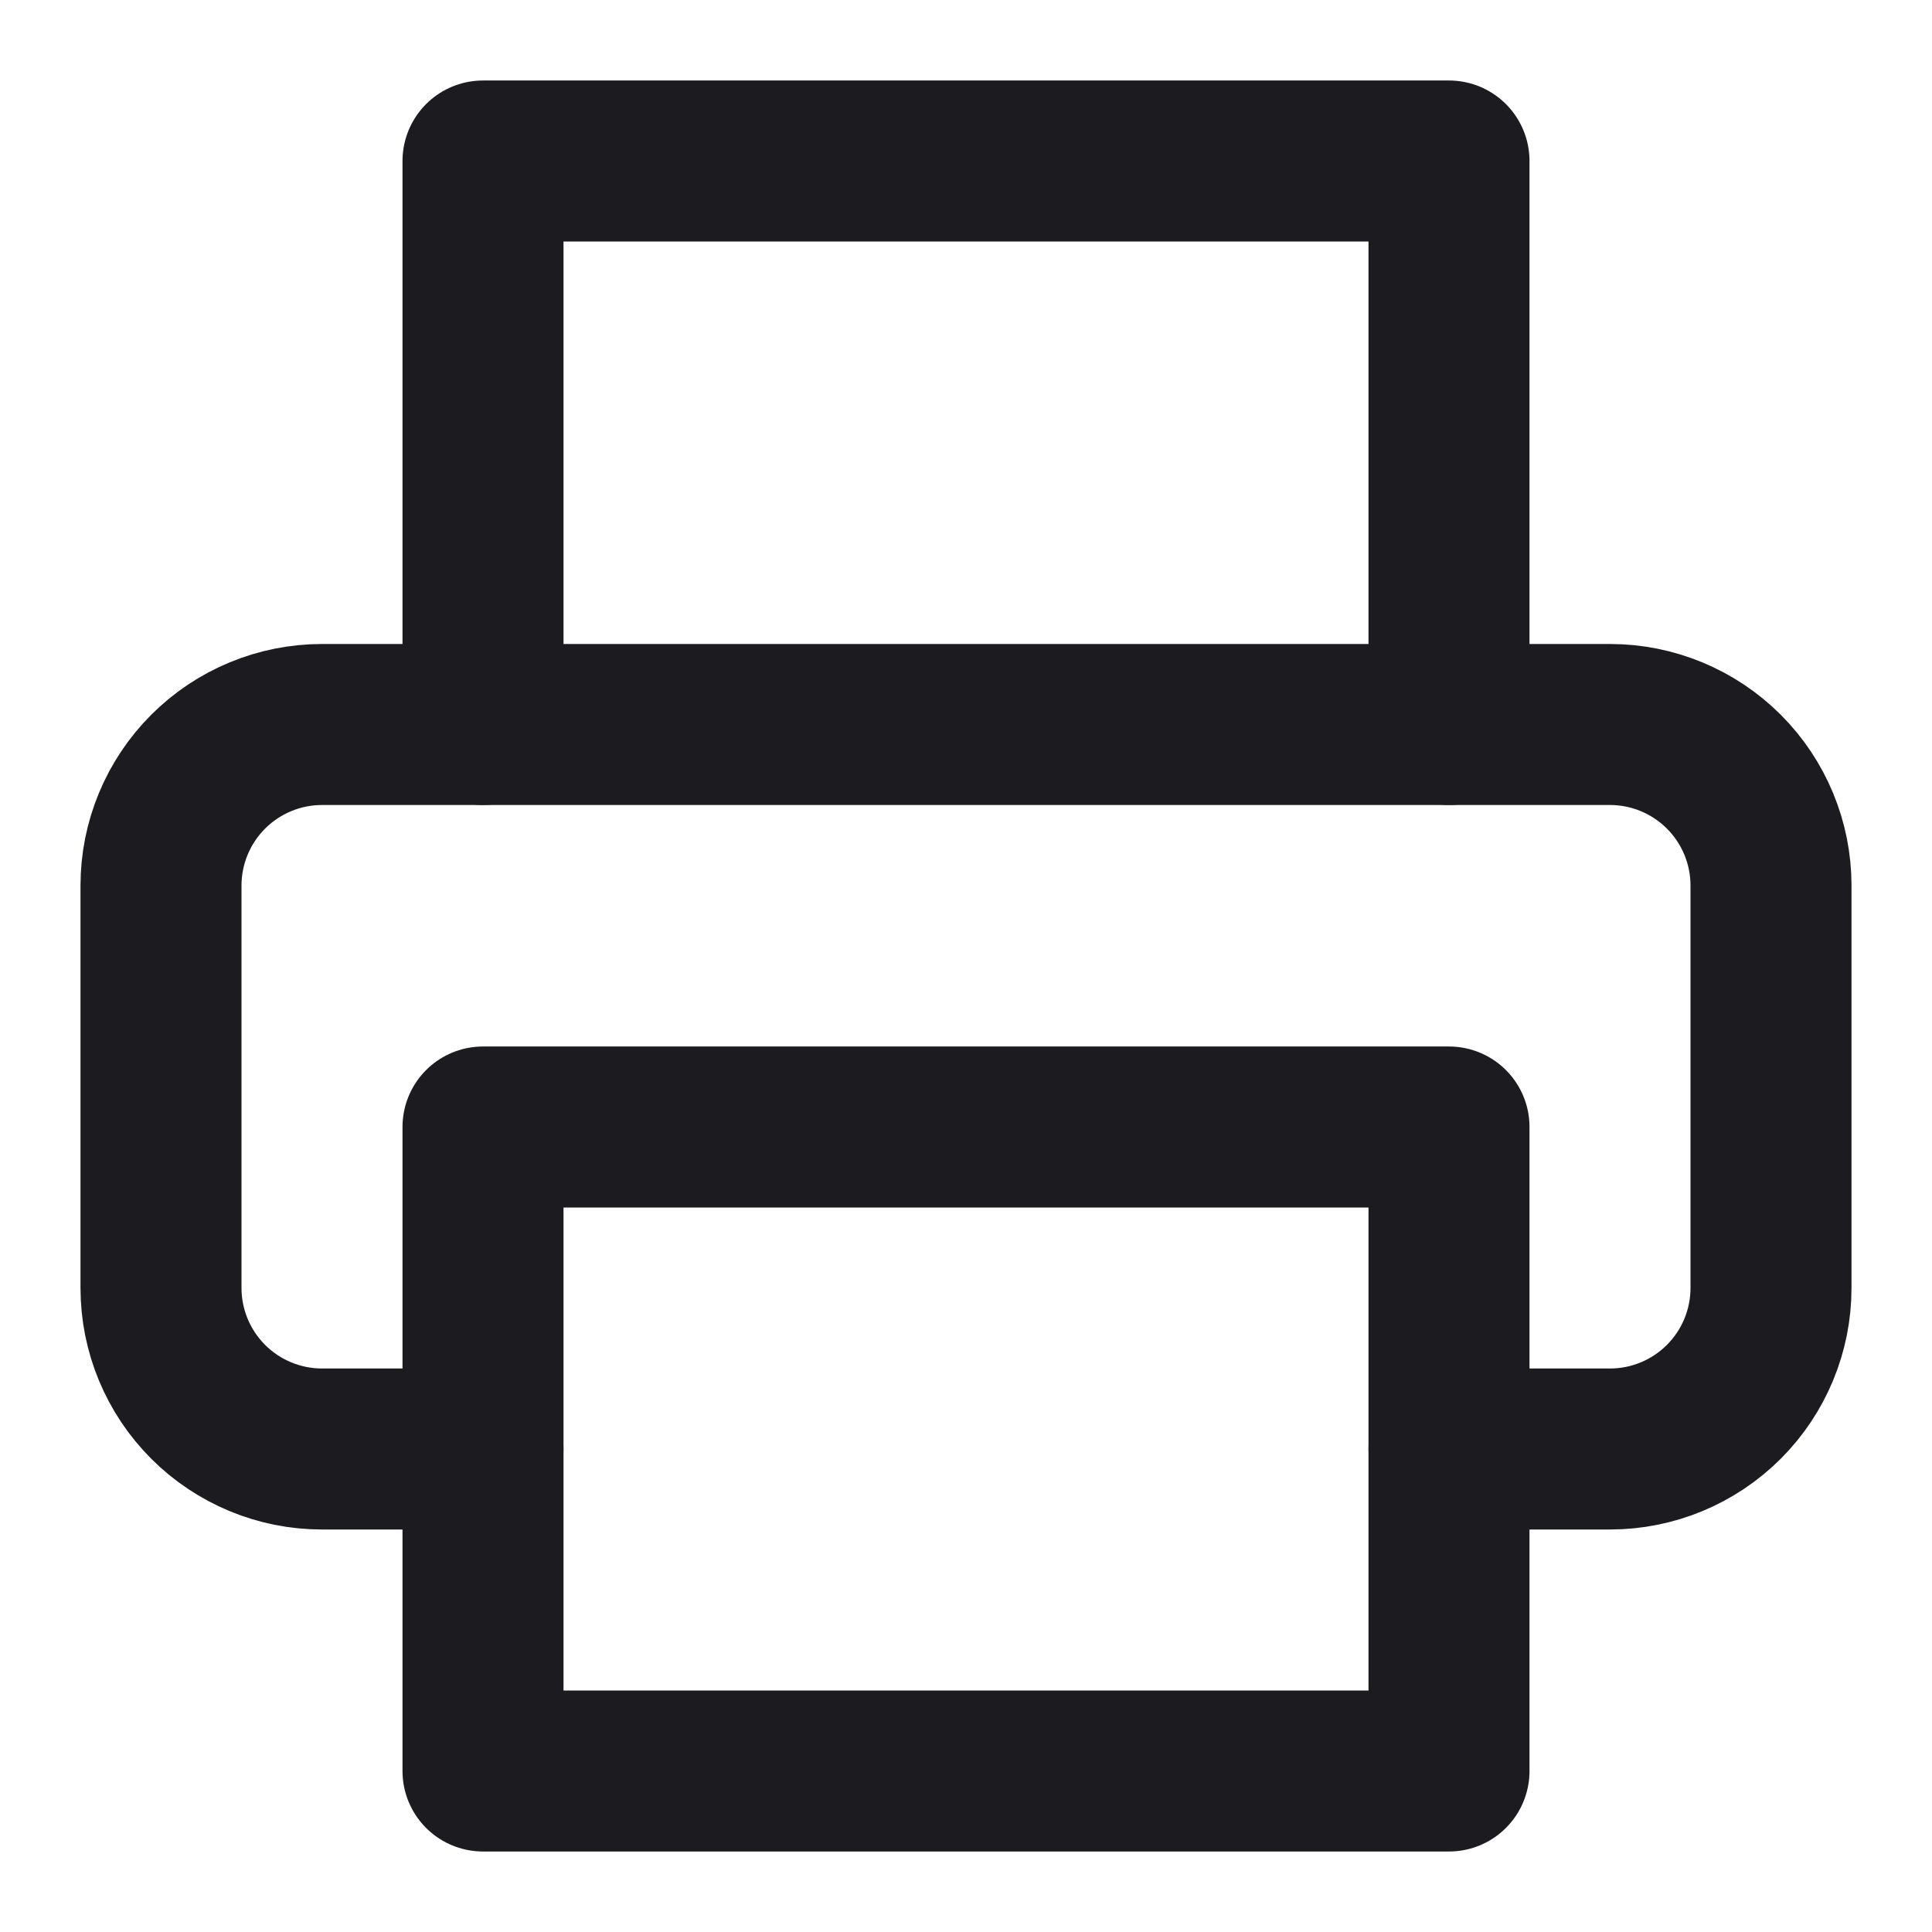
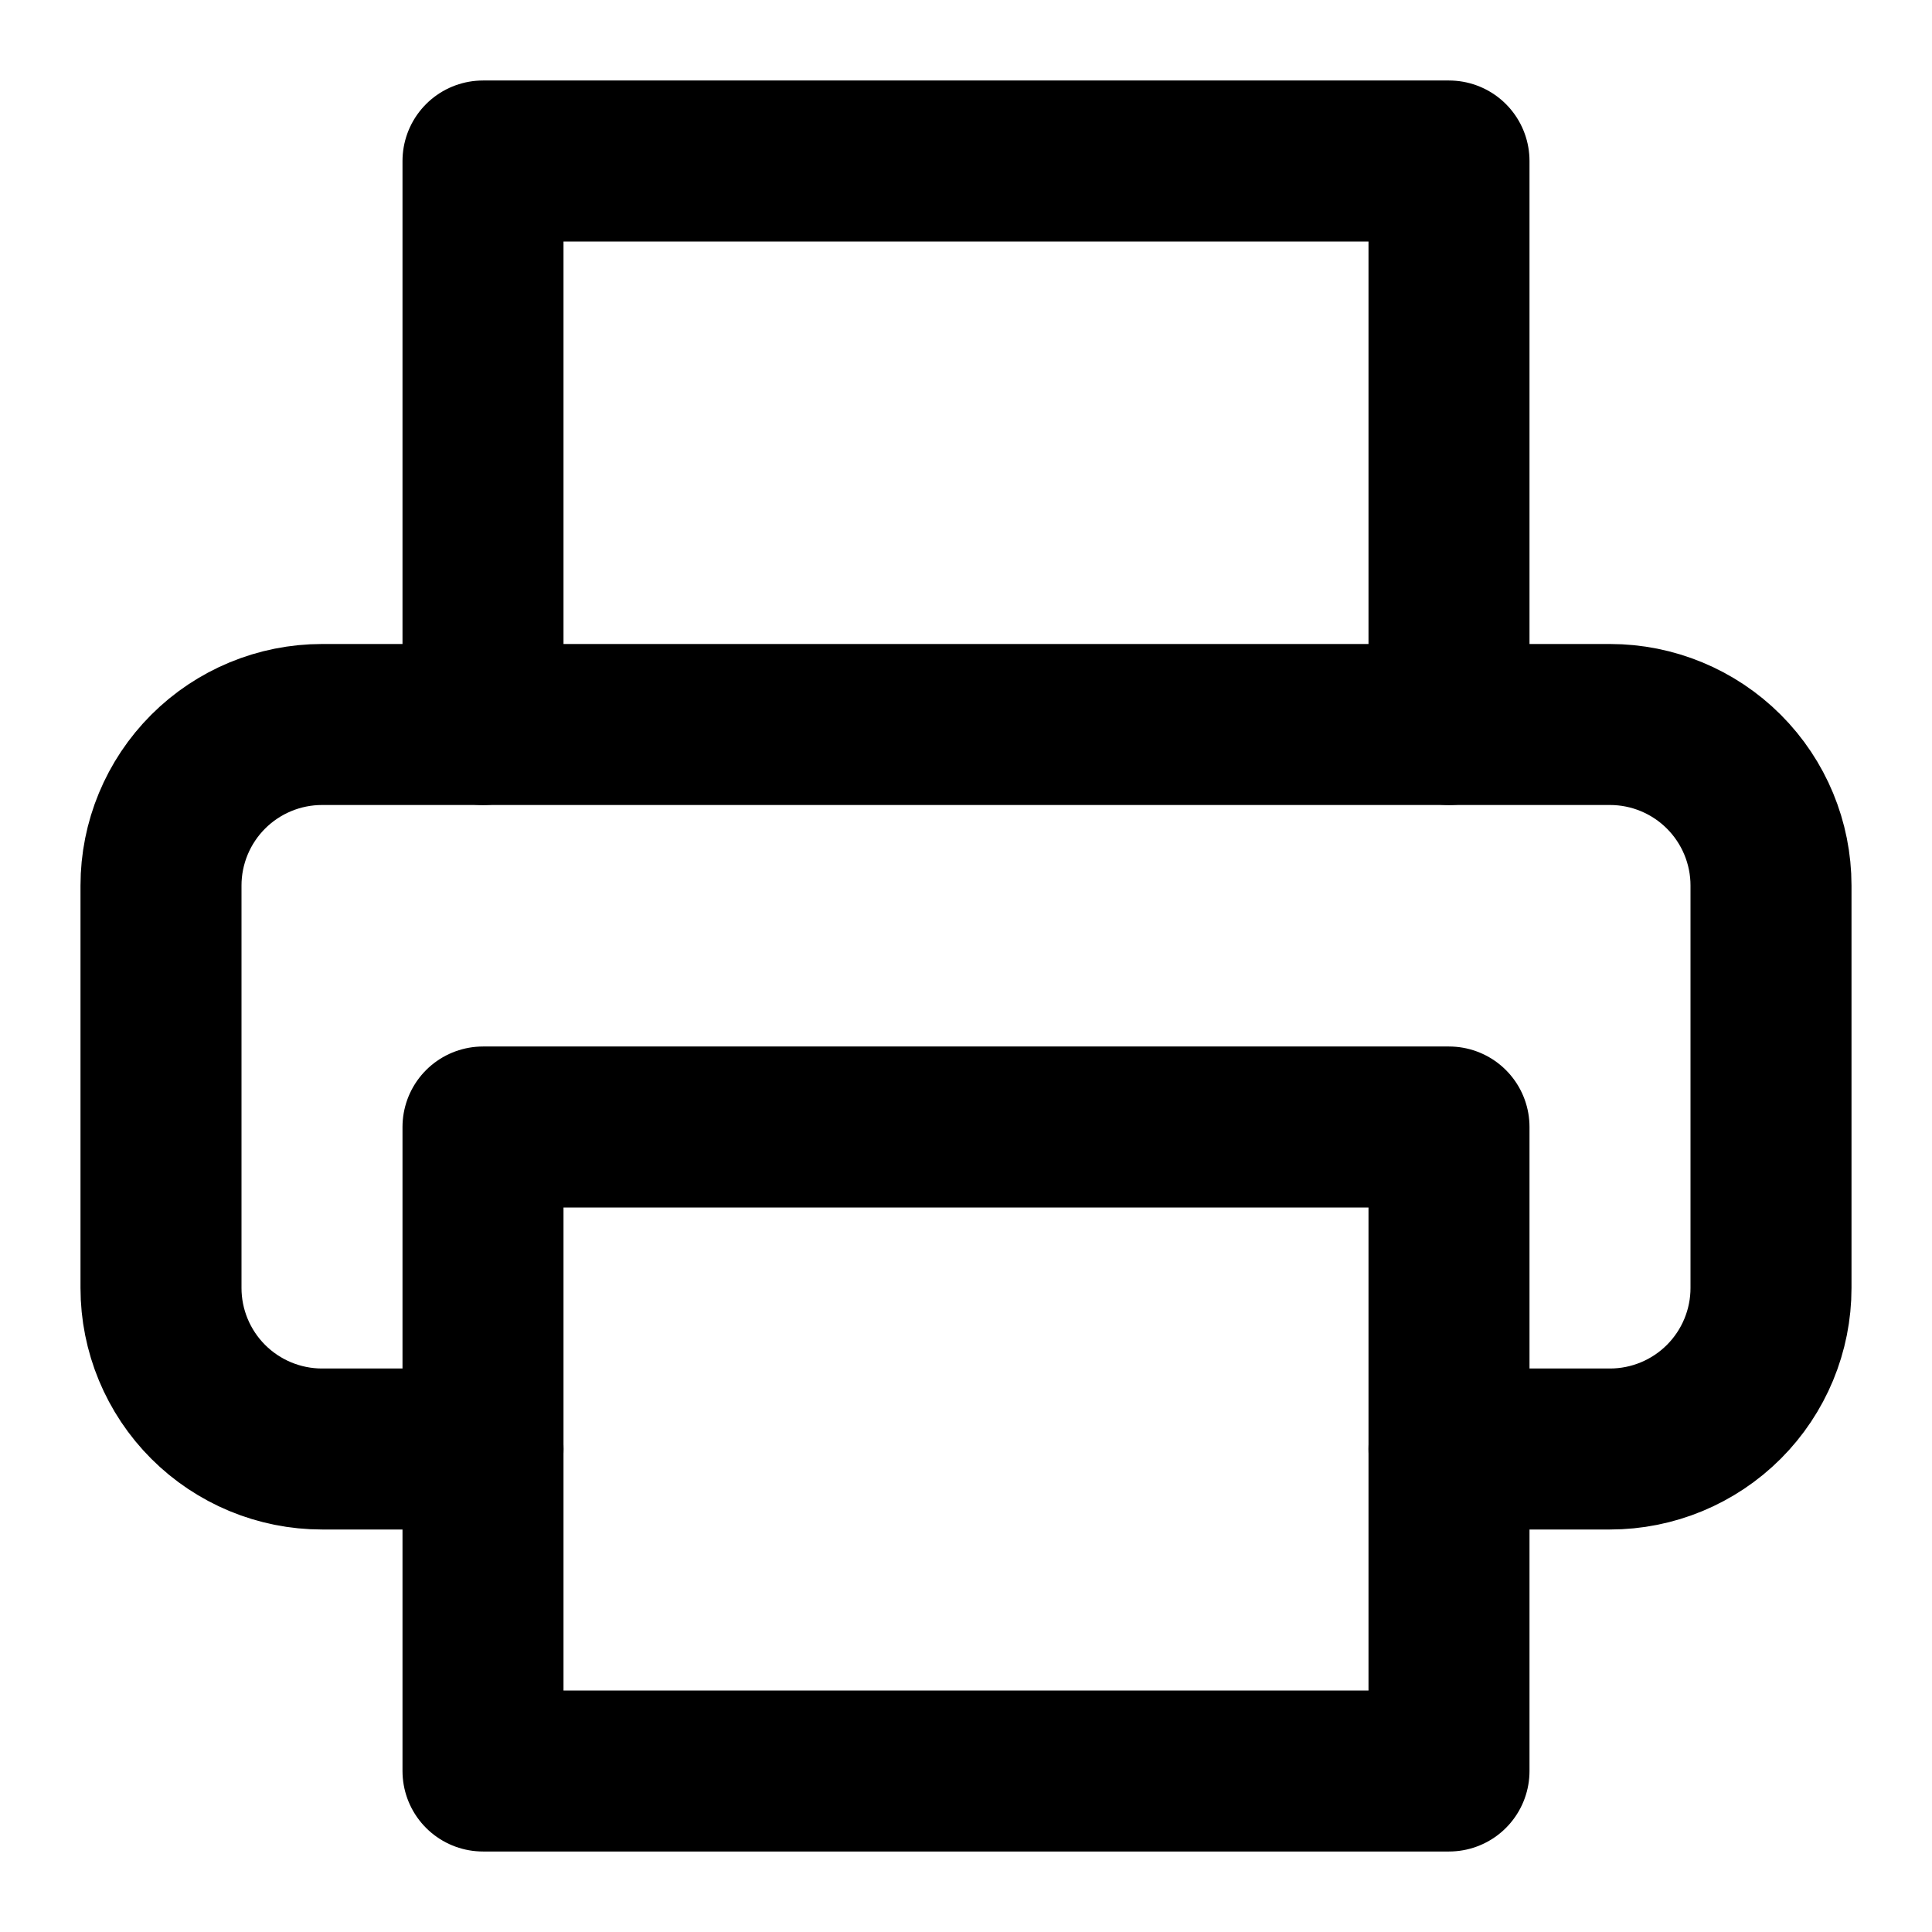
<svg xmlns="http://www.w3.org/2000/svg" width="24" height="24" viewBox="0 0 24 24" fill="none">
-   <path d="M6 9V2H18V9" stroke="#1C1B1F" stroke-width="2" stroke-linecap="round" stroke-linejoin="round" />
-   <path d="M6 18H4C3.47 18 2.961 17.789 2.586 17.414C2.211 17.039 2 16.53 2 16V11C2 10.47 2.211 9.961 2.586 9.586C2.961 9.211 3.47 9 4 9H20C20.53 9 21.039 9.211 21.414 9.586C21.789 9.961 22 10.47 22 11V16C22 16.53 21.789 17.039 21.414 17.414C21.039 17.789 20.53 18 20 18H18" stroke="#1C1B1F" stroke-width="2" stroke-linecap="round" stroke-linejoin="round" />
-   <path d="M18 14H6V22H18V14Z" stroke="#1C1B1F" stroke-width="2" stroke-linecap="round" stroke-linejoin="round" />
+   <path d="M6 9V2H18V9" stroke="currentColor" stroke-width="2" stroke-linecap="round" stroke-linejoin="round" />
+   <path d="M6 18H4C3.47 18 2.961 17.789 2.586 17.414C2.211 17.039 2 16.53 2 16V11C2 10.47 2.211 9.961 2.586 9.586C2.961 9.211 3.47 9 4 9H20C20.53 9 21.039 9.211 21.414 9.586C21.789 9.961 22 10.47 22 11V16C22 16.53 21.789 17.039 21.414 17.414C21.039 17.789 20.53 18 20 18H18" stroke="currentColor" stroke-width="2" stroke-linecap="round" stroke-linejoin="round" />
+   <path d="M18 14H6V22H18V14Z" stroke="currentColor" stroke-width="2" stroke-linecap="round" stroke-linejoin="round" />
</svg>
